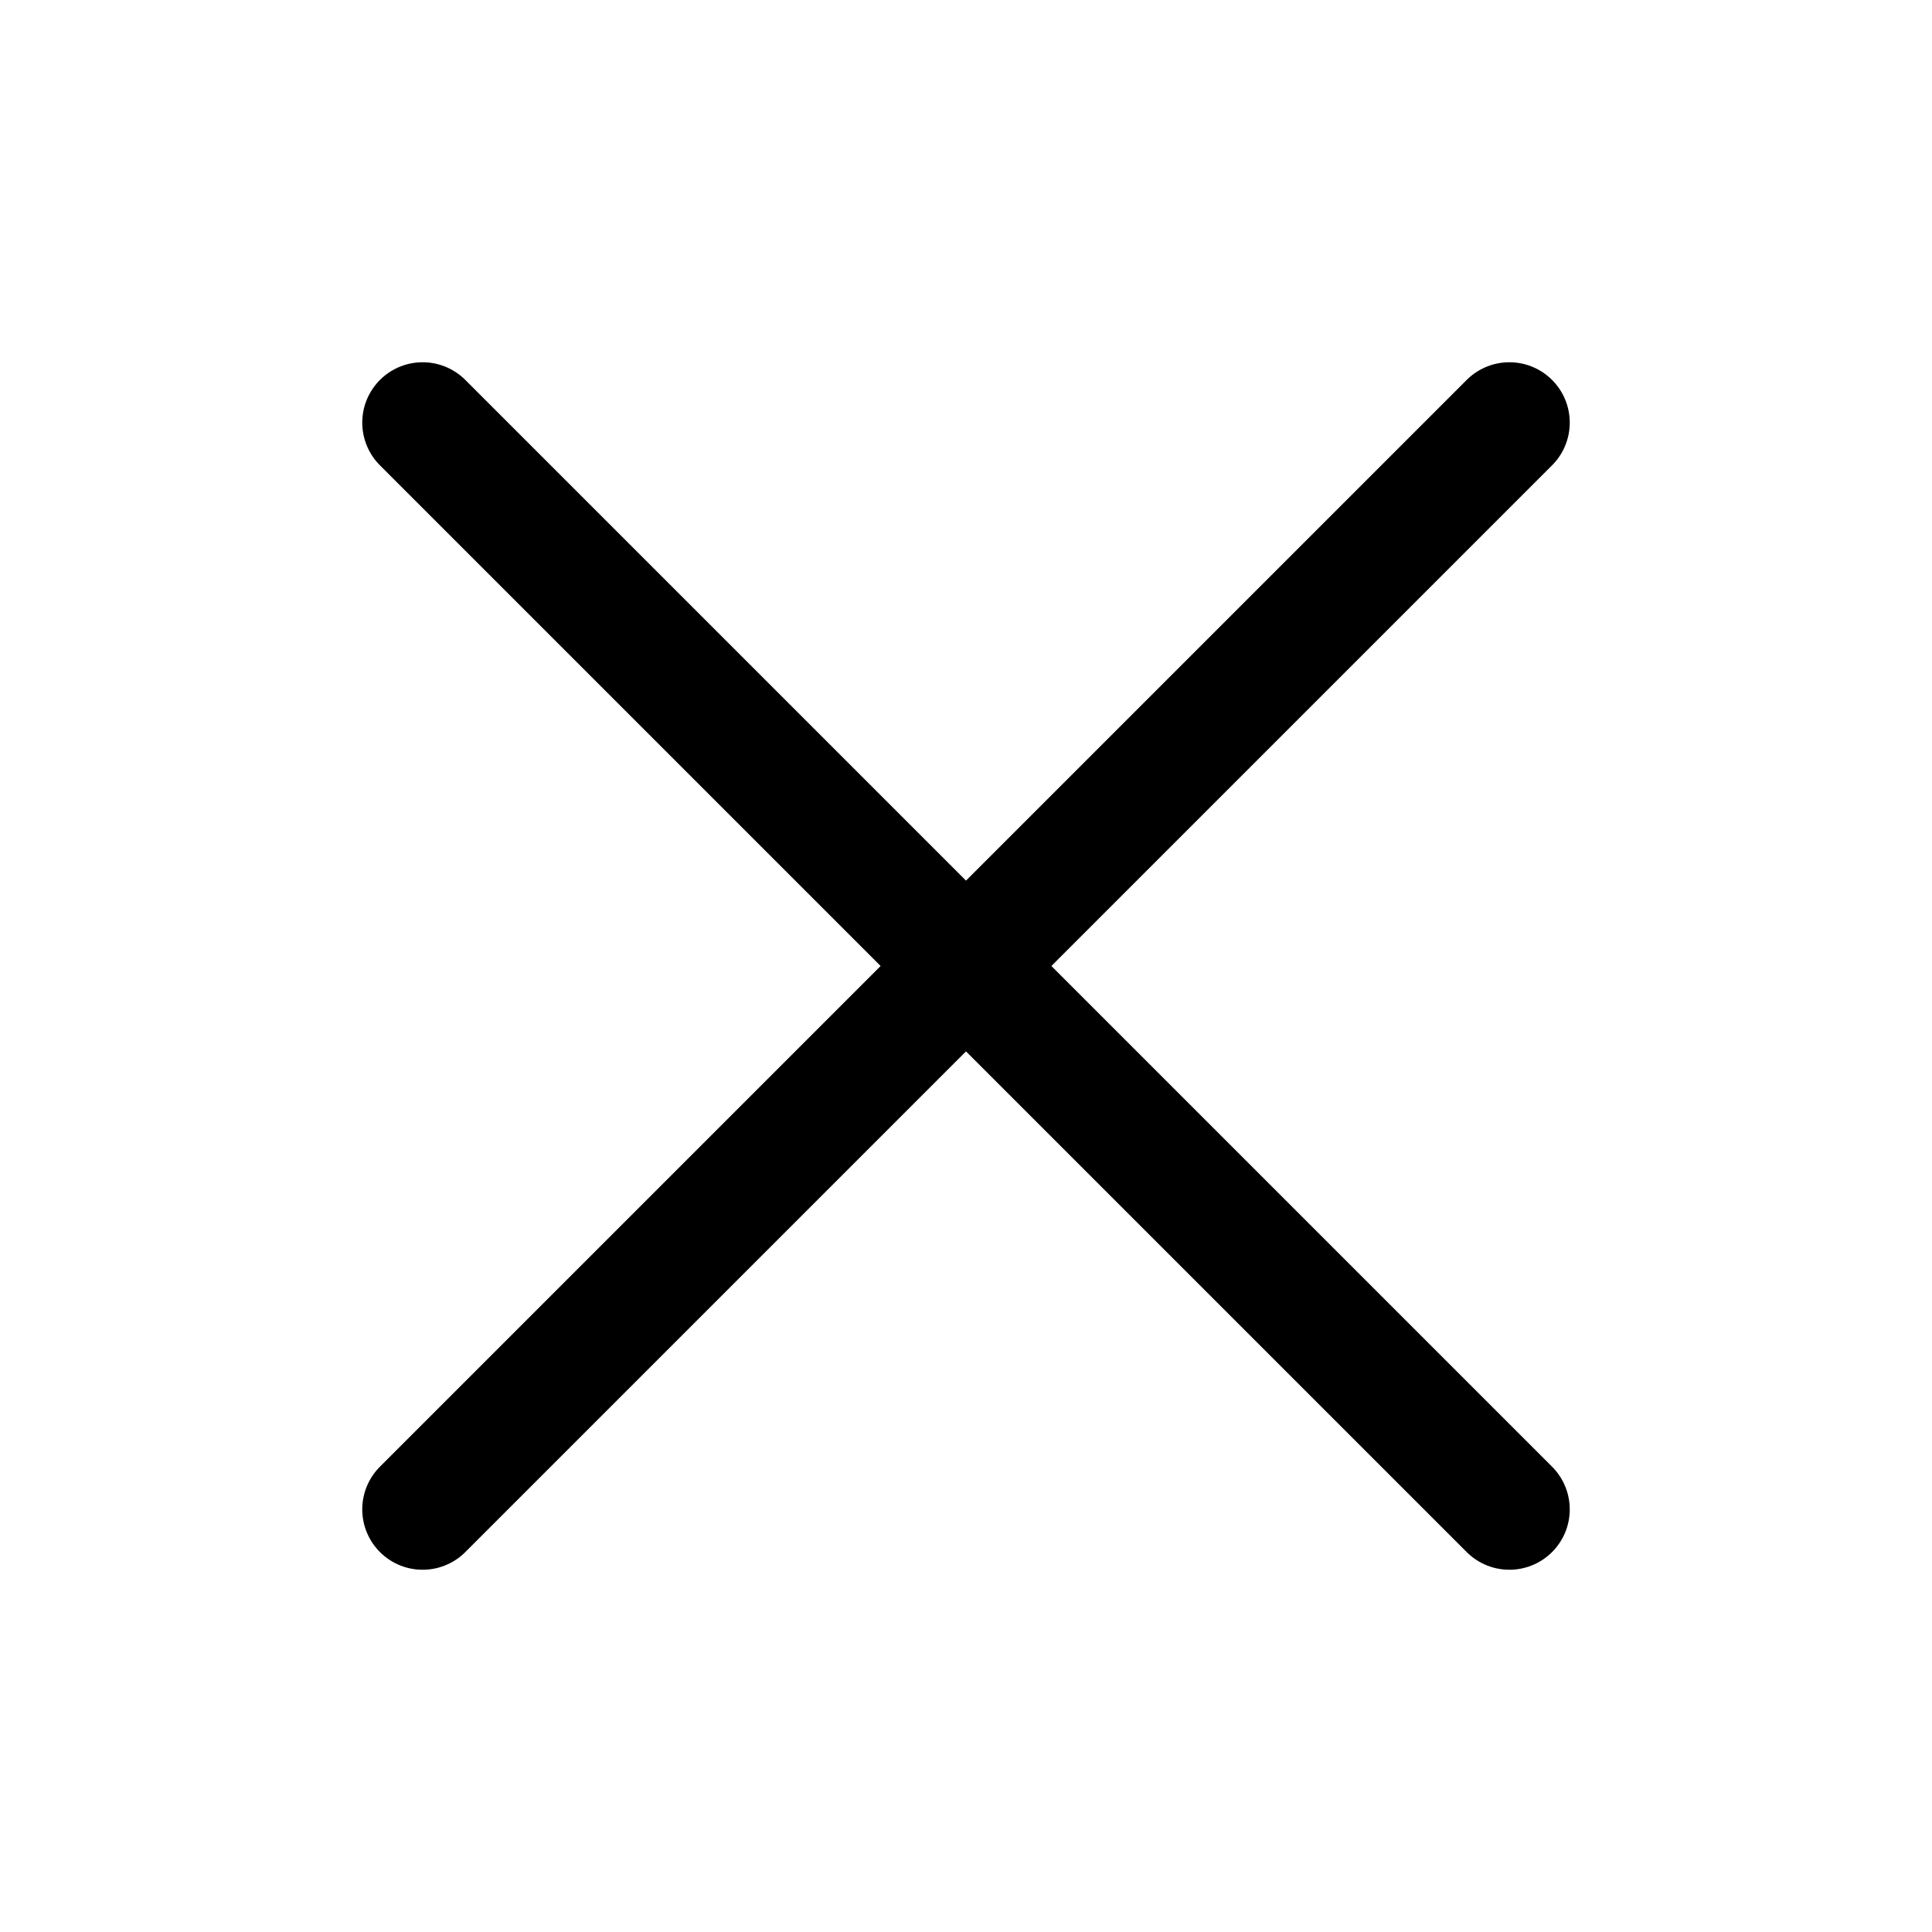
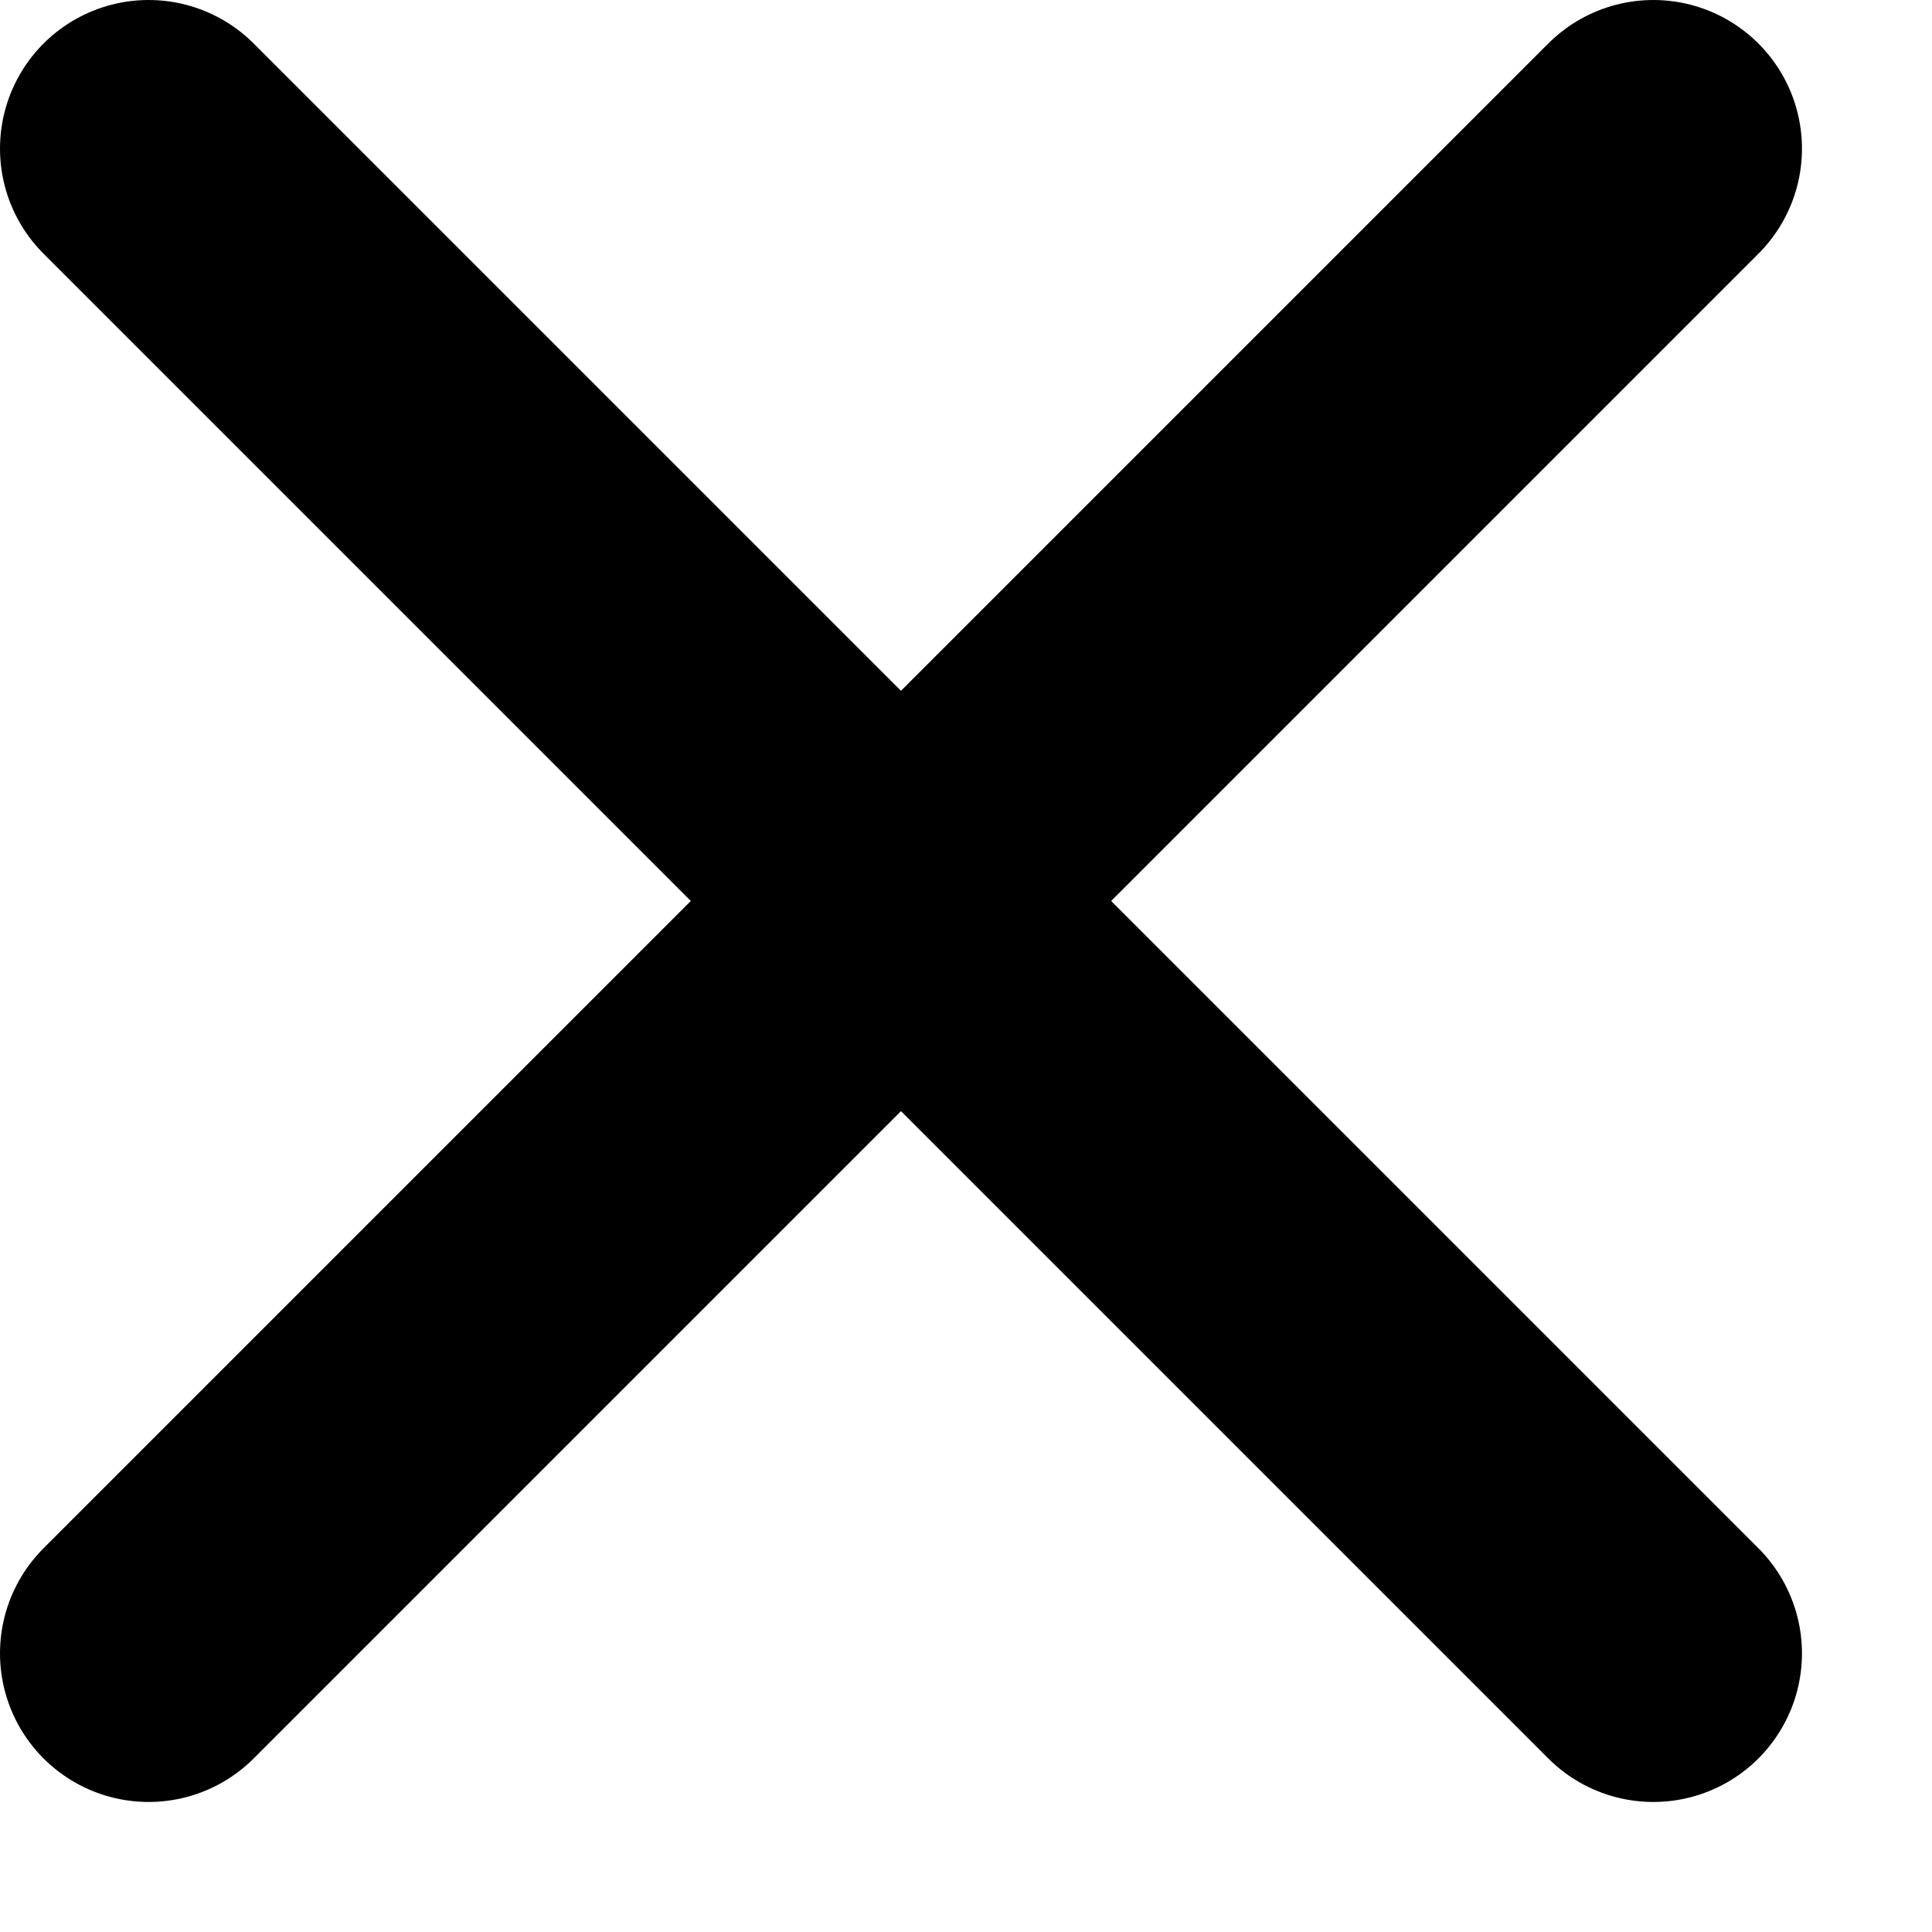
- <svg xmlns="http://www.w3.org/2000/svg" viewBox="0 0 32 32">
-   <defs>
-     <style>.cls-1{fill:none;stroke:#000;stroke-linecap:round;stroke-linejoin:round;stroke-width:2px;}</style>
-   </defs>
-   <g id="cross">
-     <line class="cls-1" x1="7" x2="25" y1="7" y2="25" />
-     <line class="cls-1" x1="7" x2="25" y1="25" y2="7" />
-   </g>
+ <svg xmlns="http://www.w3.org/2000/svg" width="13" height="13" viewBox="0 0 13 13" fill="none">
+   <path d="M1 1L11.125 11.125" stroke="black" stroke-width="2" stroke-linecap="round" stroke-linejoin="round" />
+   <path d="M1 11.125L11.125 1" stroke="black" stroke-width="2" stroke-linecap="round" stroke-linejoin="round" />
</svg>
